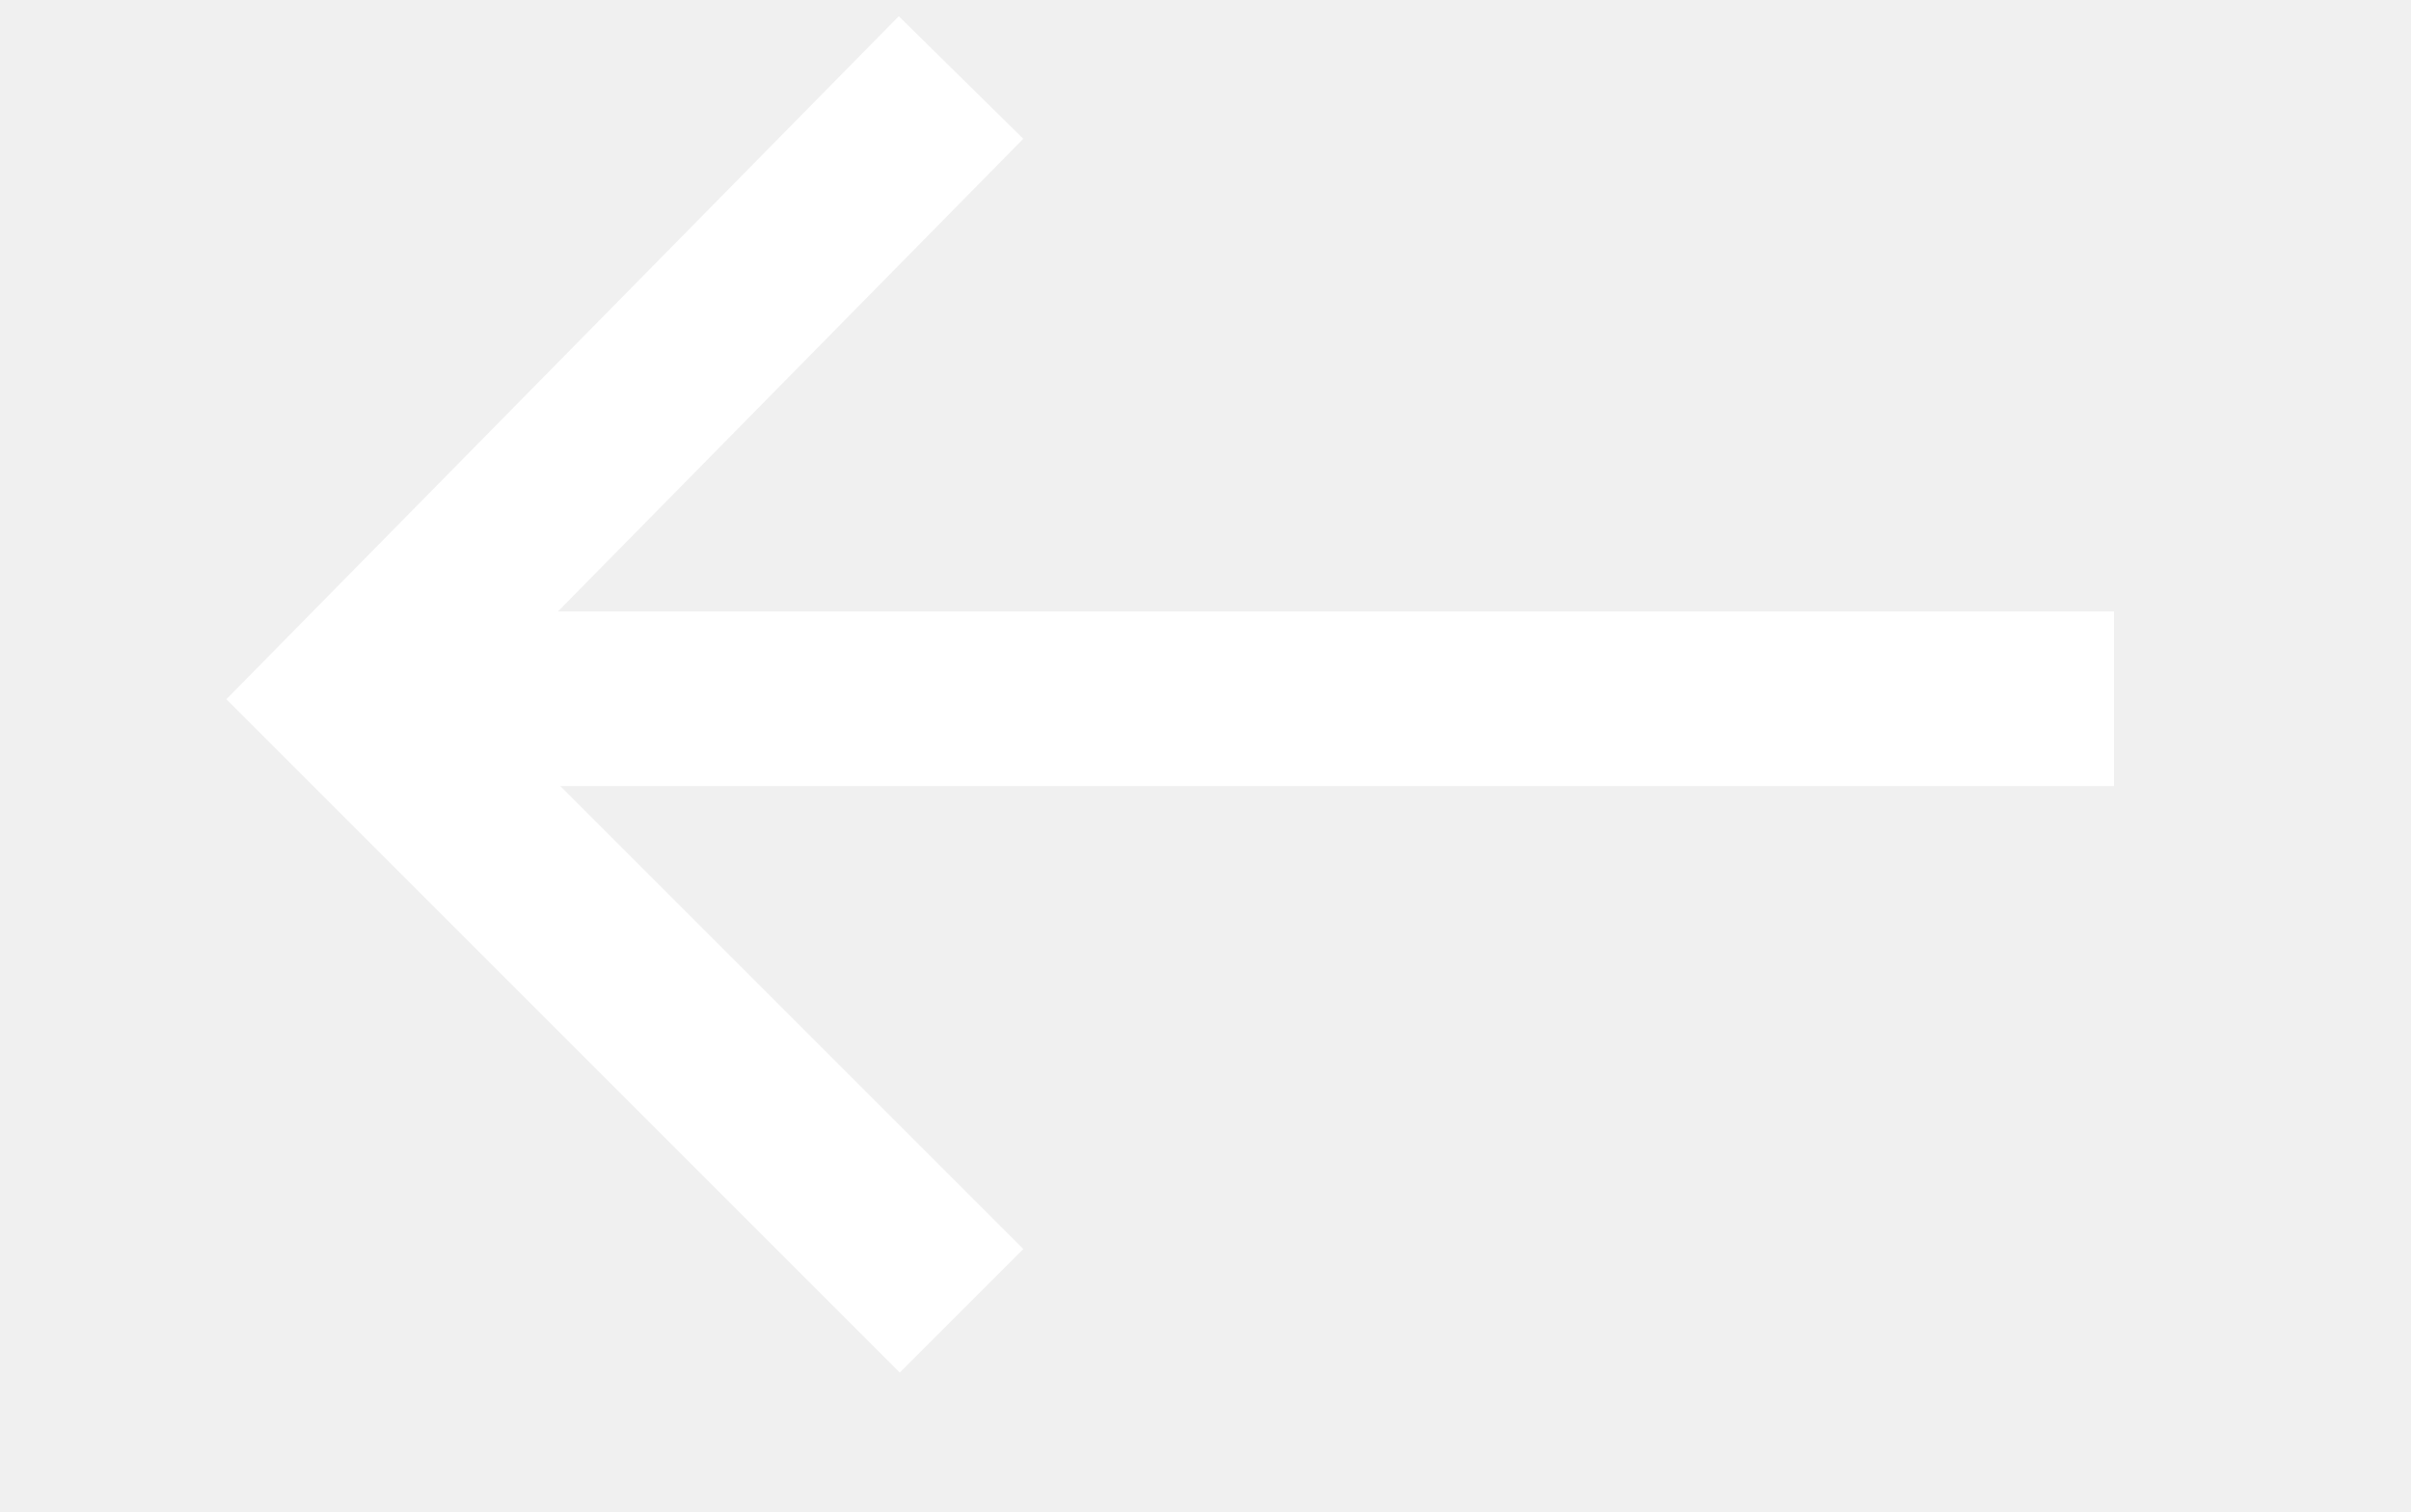
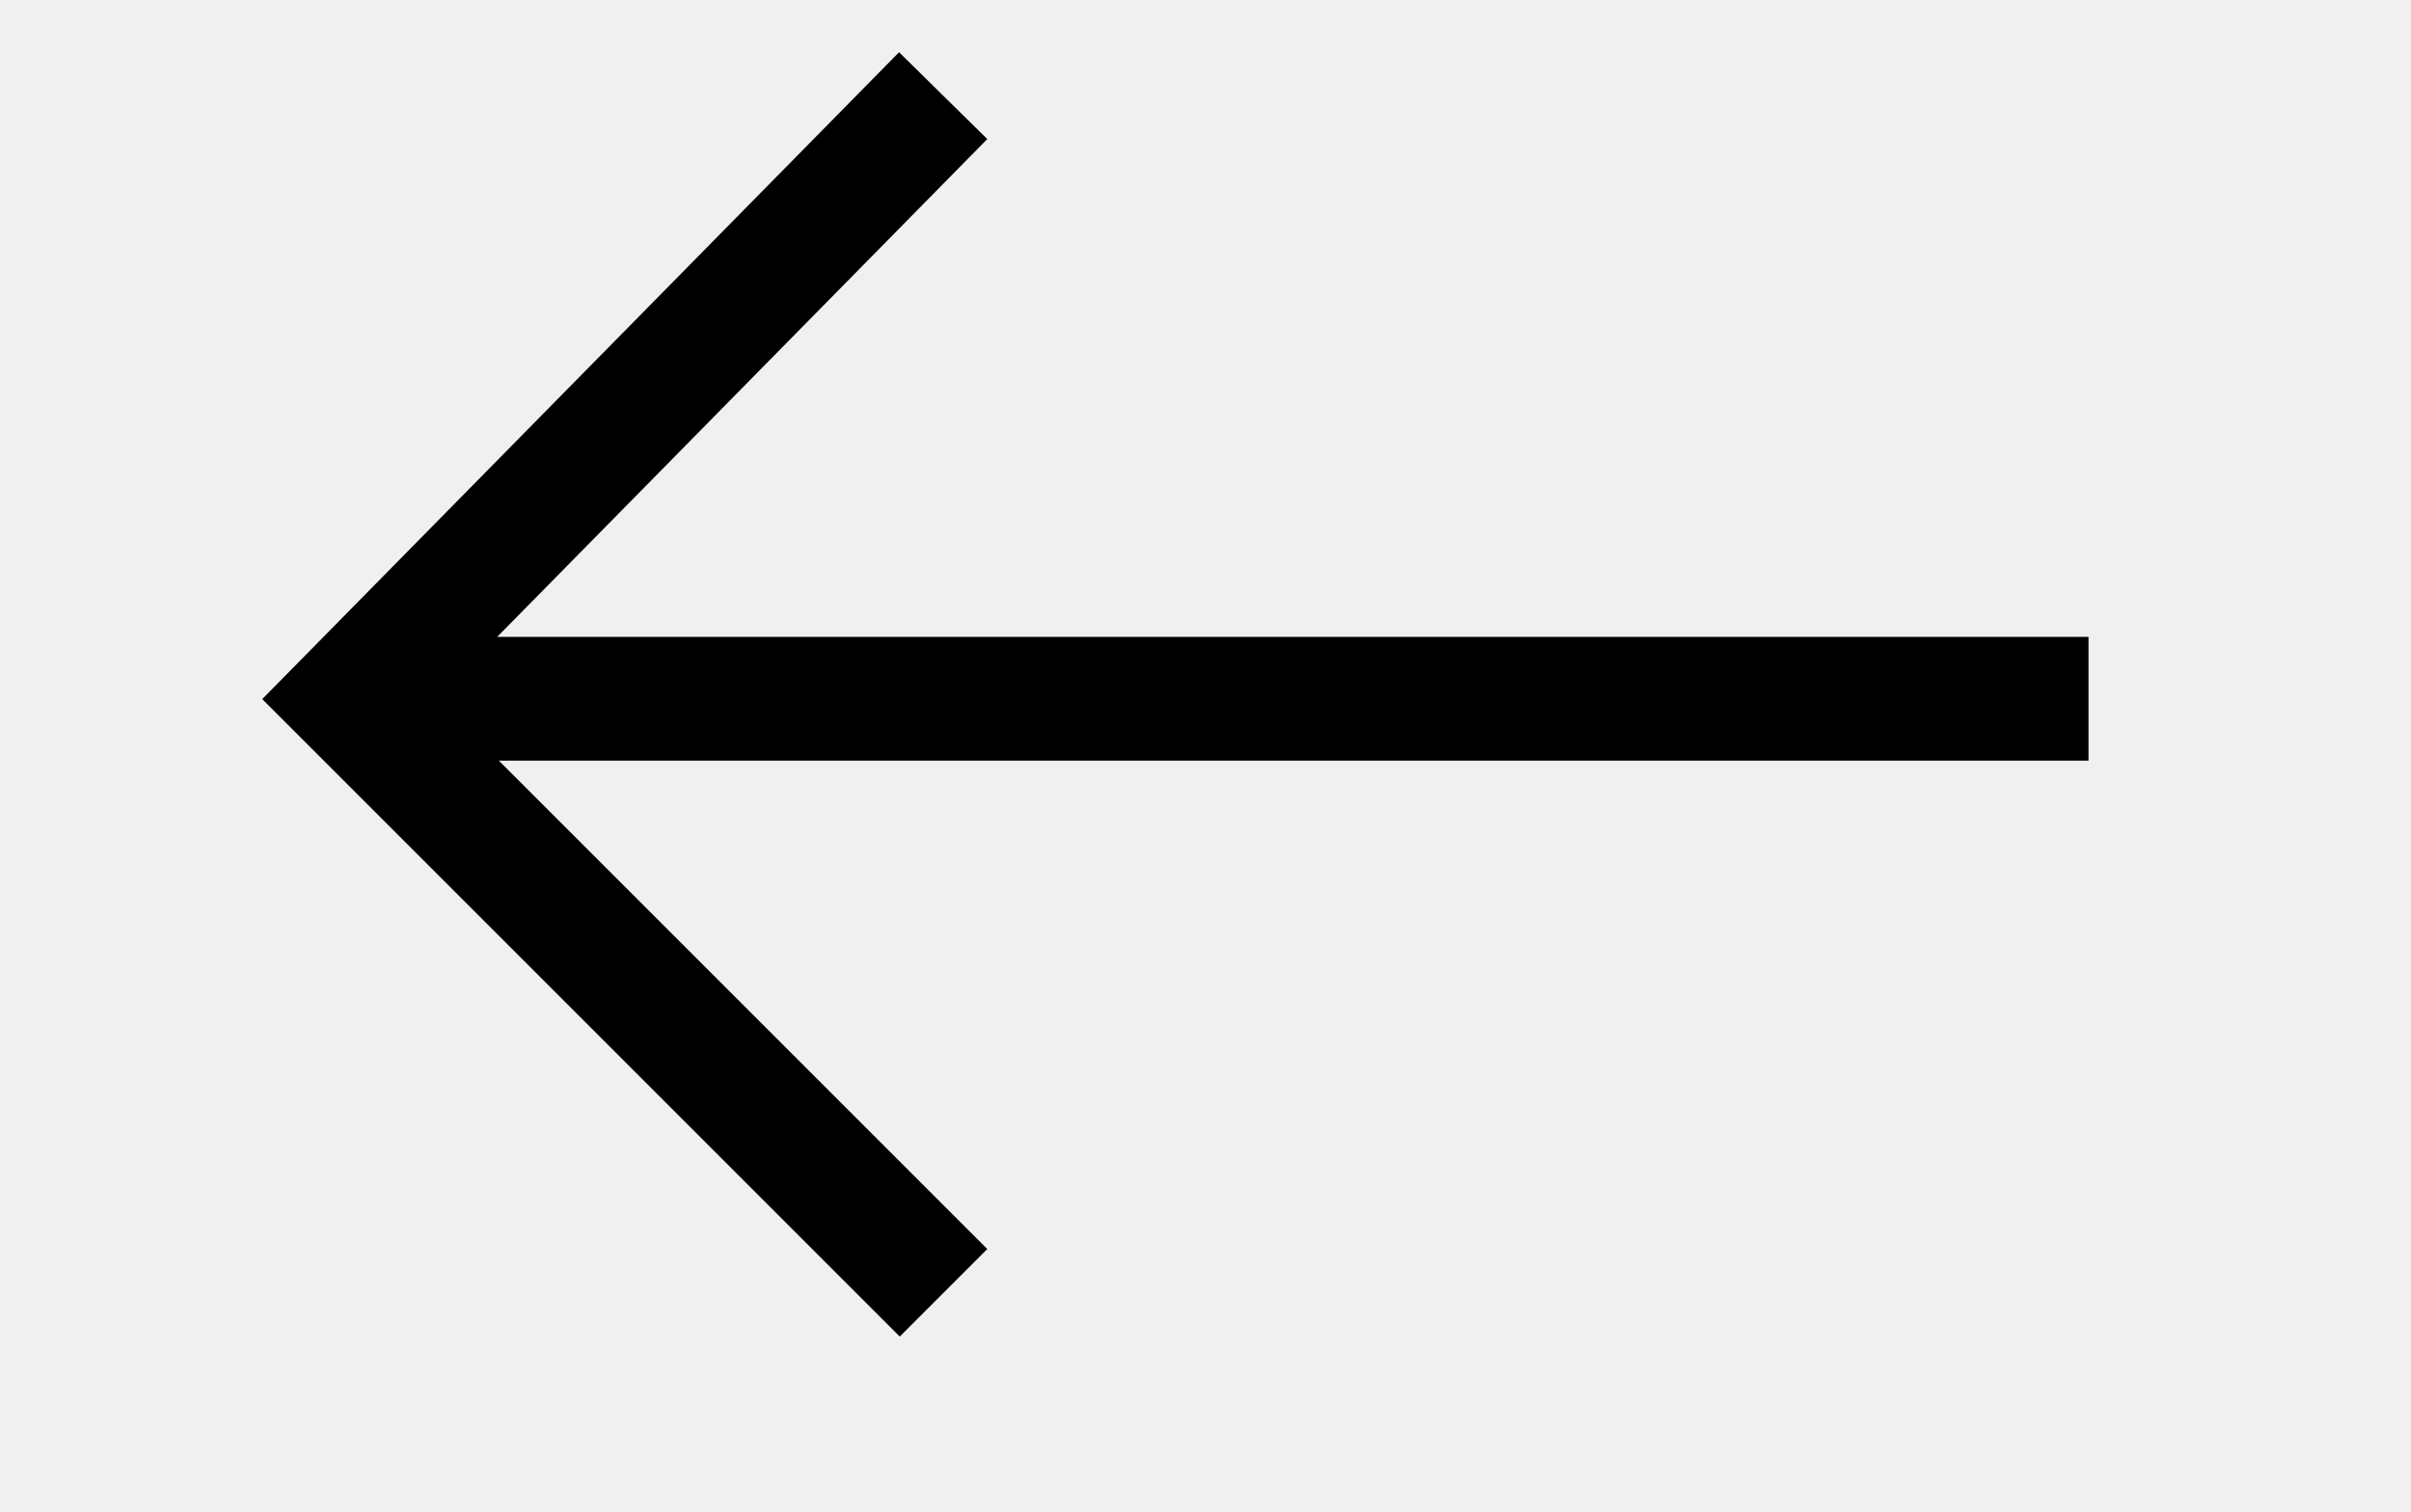
<svg xmlns="http://www.w3.org/2000/svg" version="1.1" id="Calque_1" x="0px" y="0px" viewBox="0 0 27.6 17.3" style="enable-background:new 0 0 27.6 17.3;" xml:space="preserve">
  <style type="text/css">
- 	.st0{fill:none;stroke:#FFFFFF;stroke-width:2;stroke-linecap:square;stroke-miterlimit:10;}
+ 	.st0{fill:none;stroke:#000000;stroke-width:1.417;stroke-linecap:square;stroke-miterlimit:10;}
</style>
  <g>
    <polyline class="st0" points="10.3,14.3 4,8 10.3,1.6  " />
    <line class="st0" x1="4.9" y1="8" x2="23.2" y2="8" />
  </g>
</svg>
